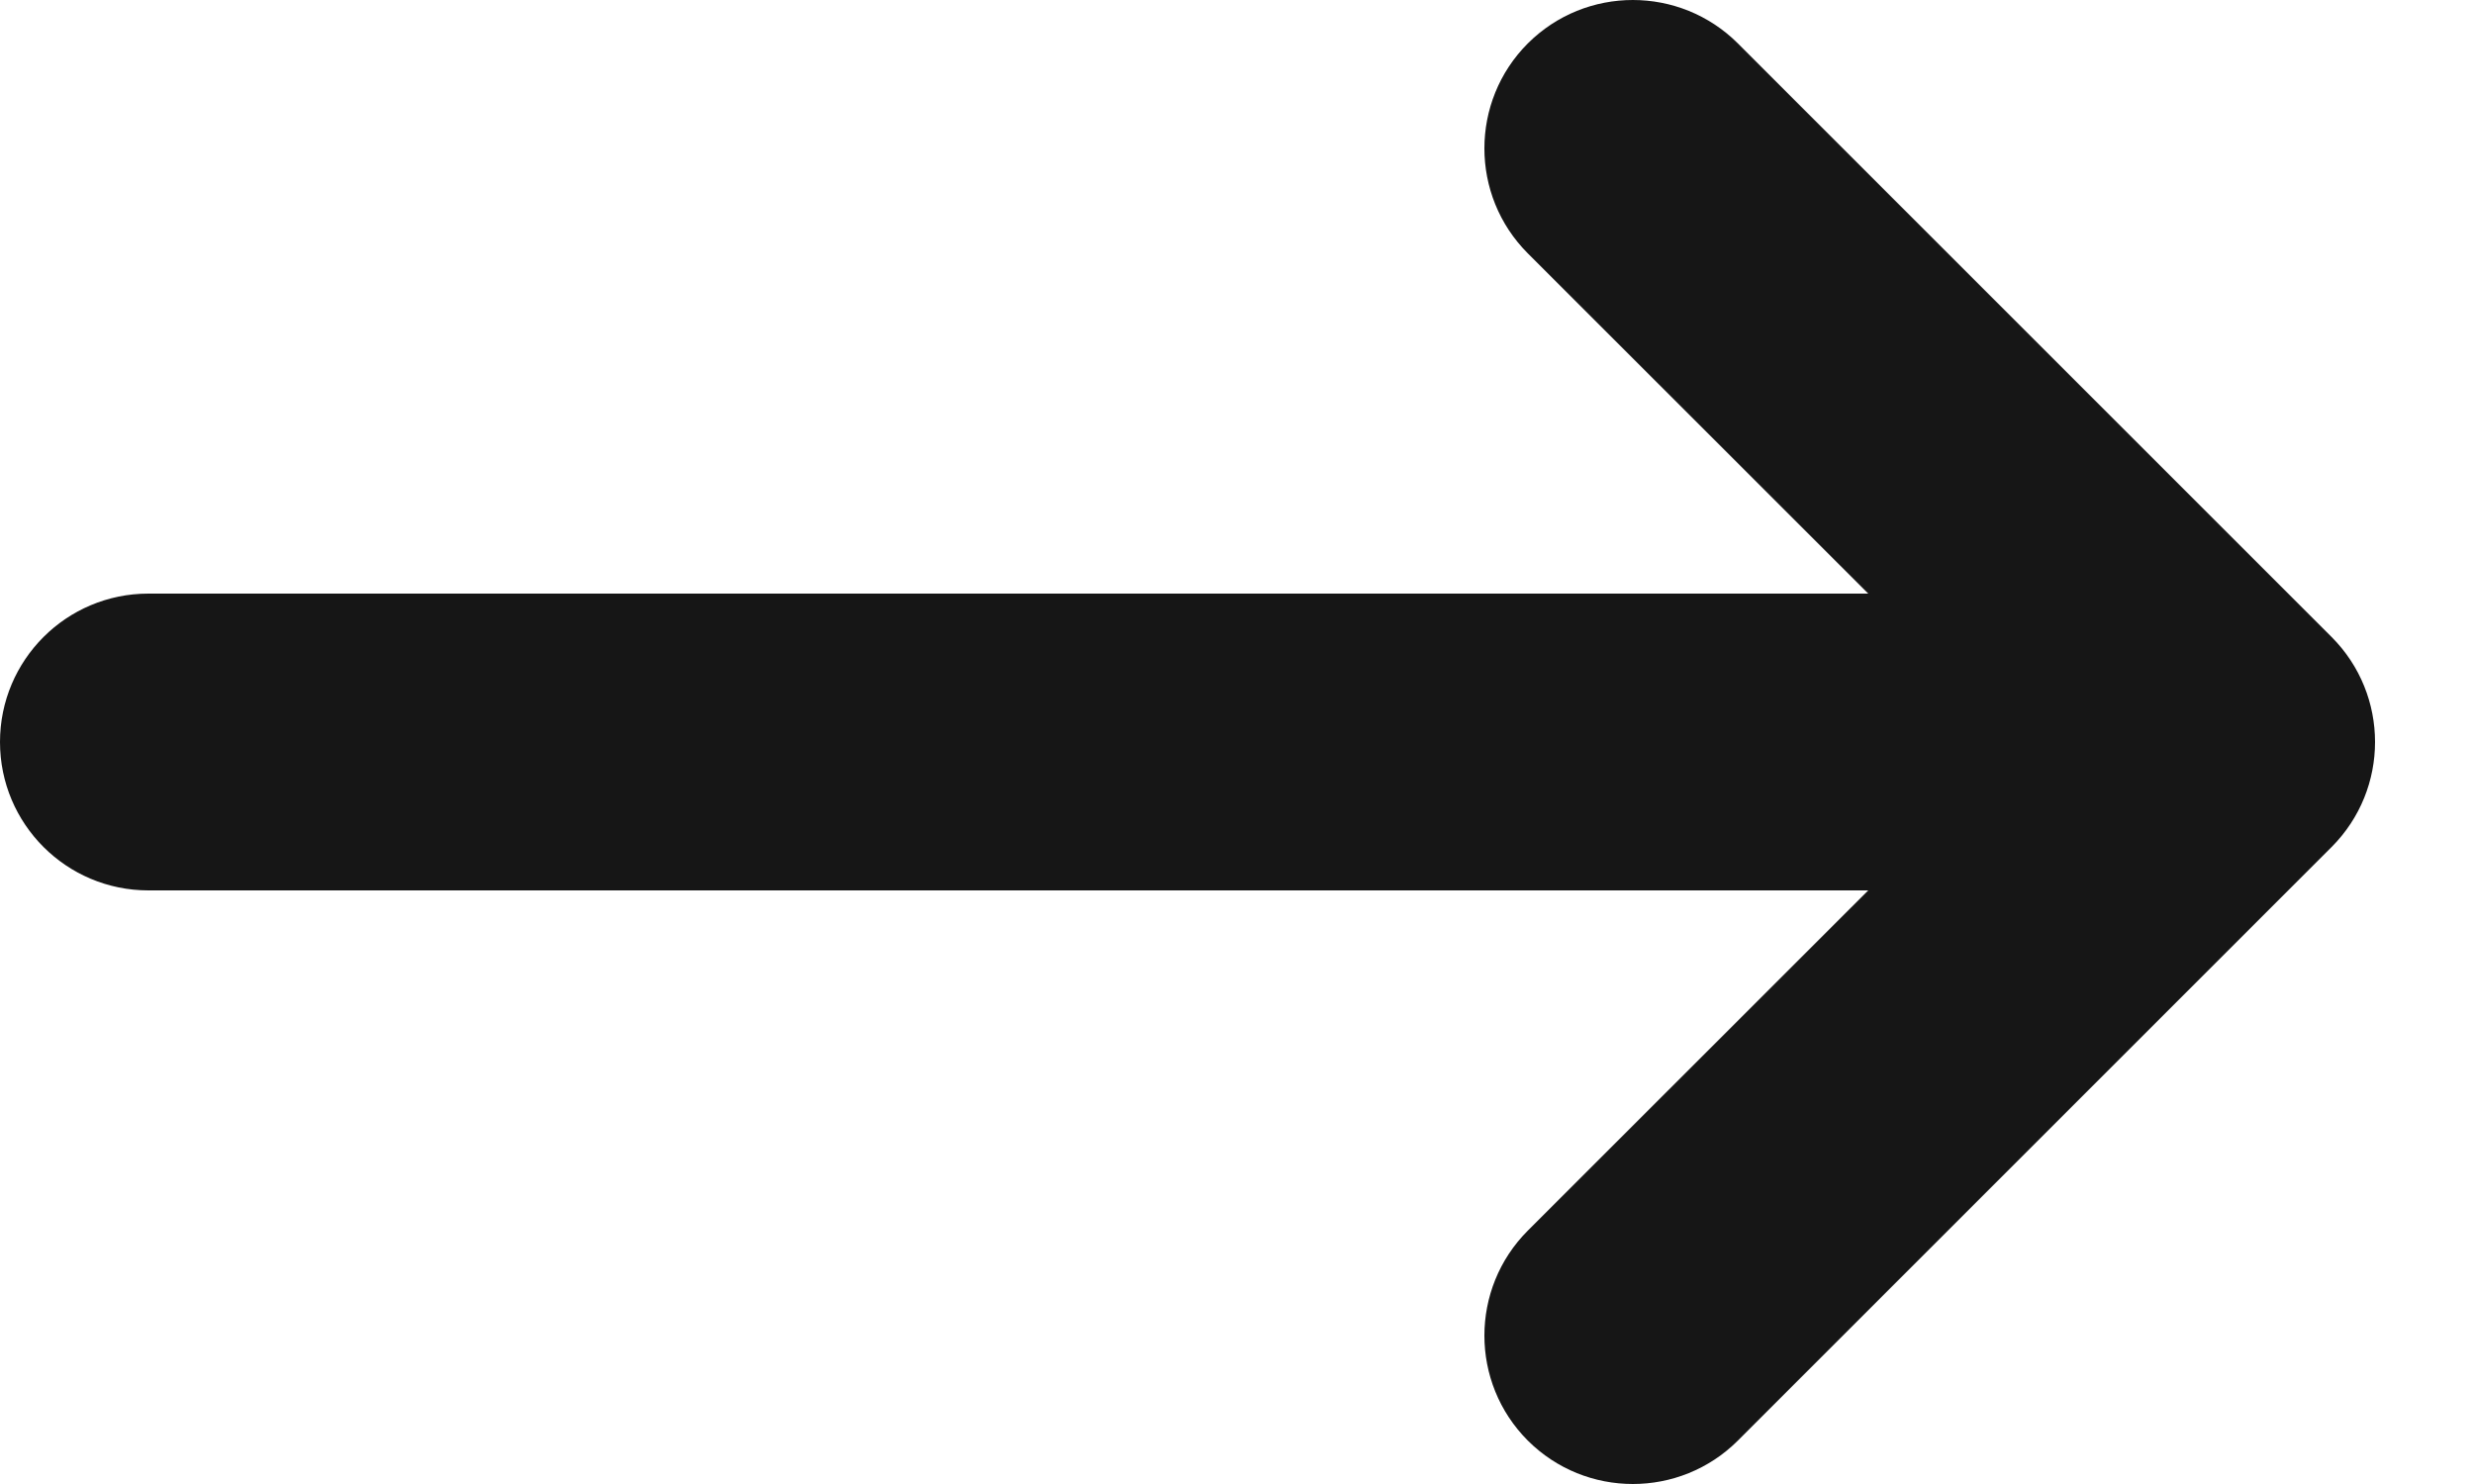
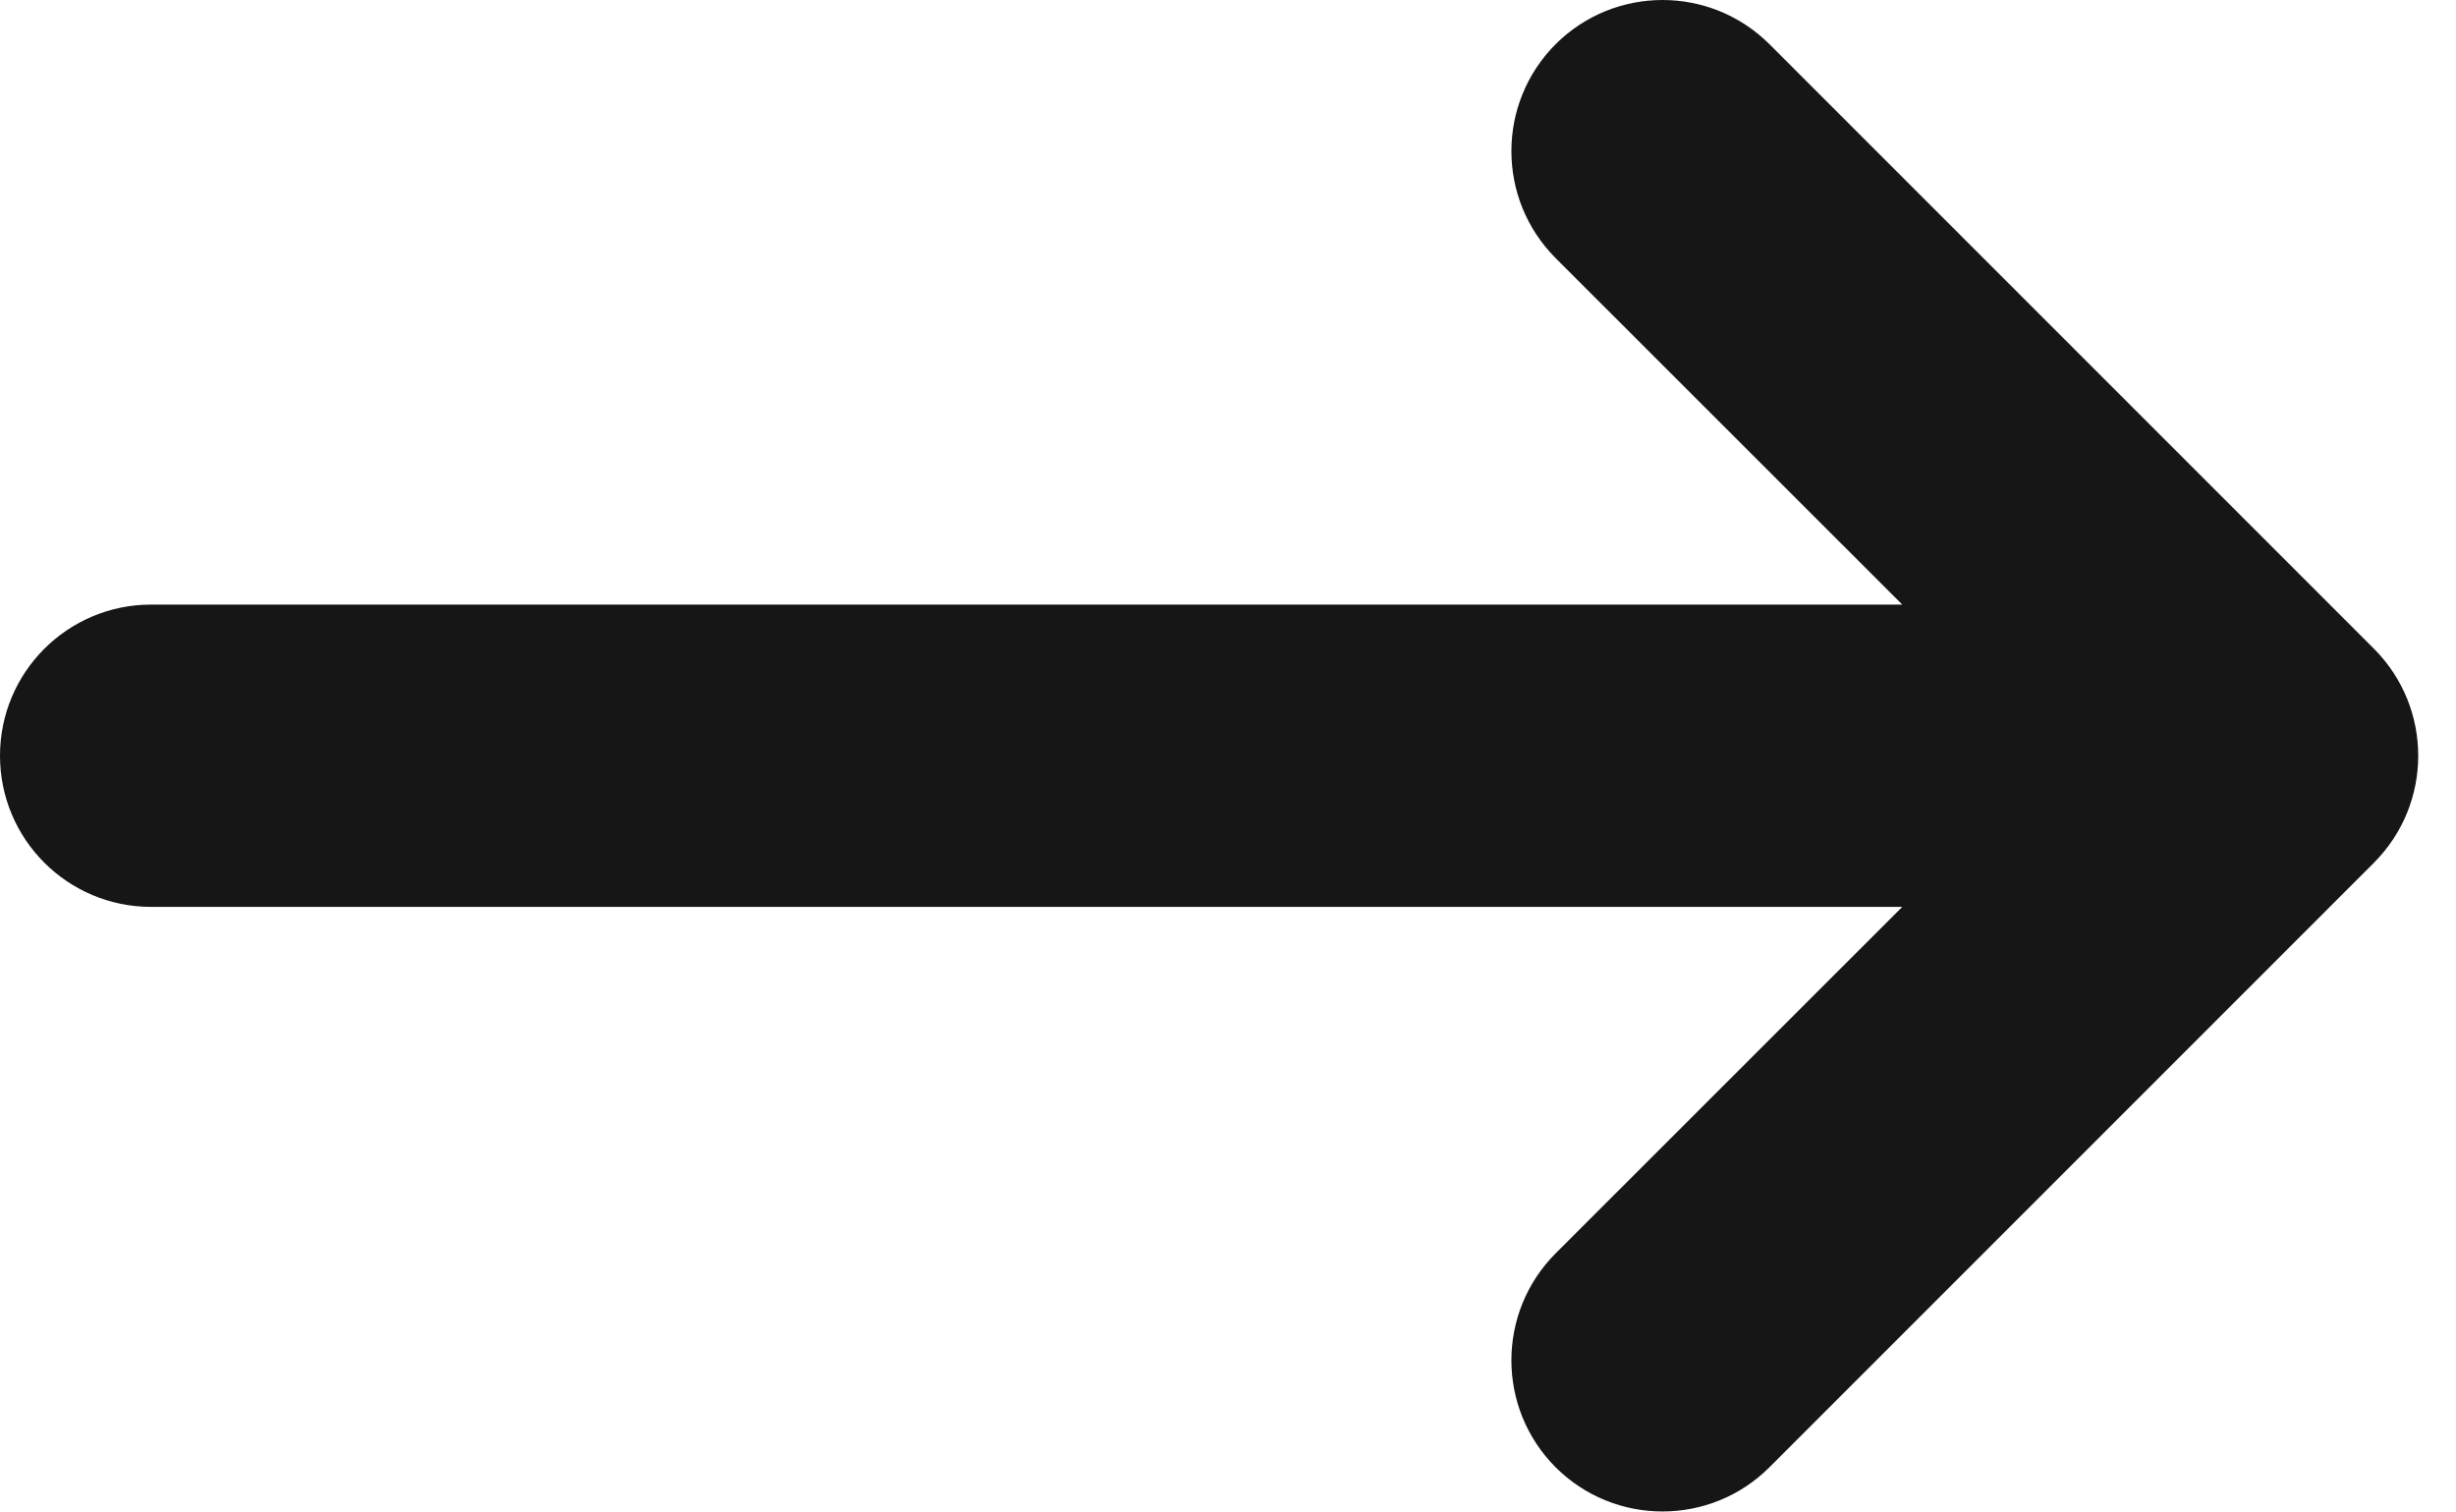
- <svg xmlns="http://www.w3.org/2000/svg" width="20" height="12" viewBox="0 0 20 12" fill="none">
-   <path fill-rule="evenodd" clip-rule="evenodd" d="M12.351 0.351C12.82 -0.117 13.58 -0.117 14.049 0.351L18.849 5.151C19.317 5.62 19.317 6.38 18.849 6.849L14.049 11.649C13.58 12.117 12.82 12.117 12.351 11.649C11.883 11.18 11.883 10.42 12.351 9.951L15.103 7.2H1.2C0.537 7.2 -2.89694e-08 6.663 0 6C2.89694e-08 5.337 0.537 4.8 1.2 4.8H15.103L12.351 2.049C11.883 1.58 11.883 0.82 12.351 0.351Z" fill="#161616" />
+ <svg xmlns="http://www.w3.org/2000/svg" width="13" height="8" viewBox="0 0 13 8" fill="none">
+   <path fill-rule="evenodd" clip-rule="evenodd" d="M8.234 0.234C8.547 -0.078 9.053 -0.078 9.366 0.234L12.566 3.434C12.878 3.747 12.878 4.253 12.566 4.566L9.366 7.766C9.053 8.078 8.547 8.078 8.234 7.766C7.922 7.453 7.922 6.947 8.234 6.634L10.069 4.8H0.8C0.358 4.8 -1.93129e-08 4.442 0 4C1.93129e-08 3.558 0.358 3.2 0.8 3.2H10.069L8.234 1.366C7.922 1.053 7.922 0.547 8.234 0.234Z" fill="#161616" />
</svg>
